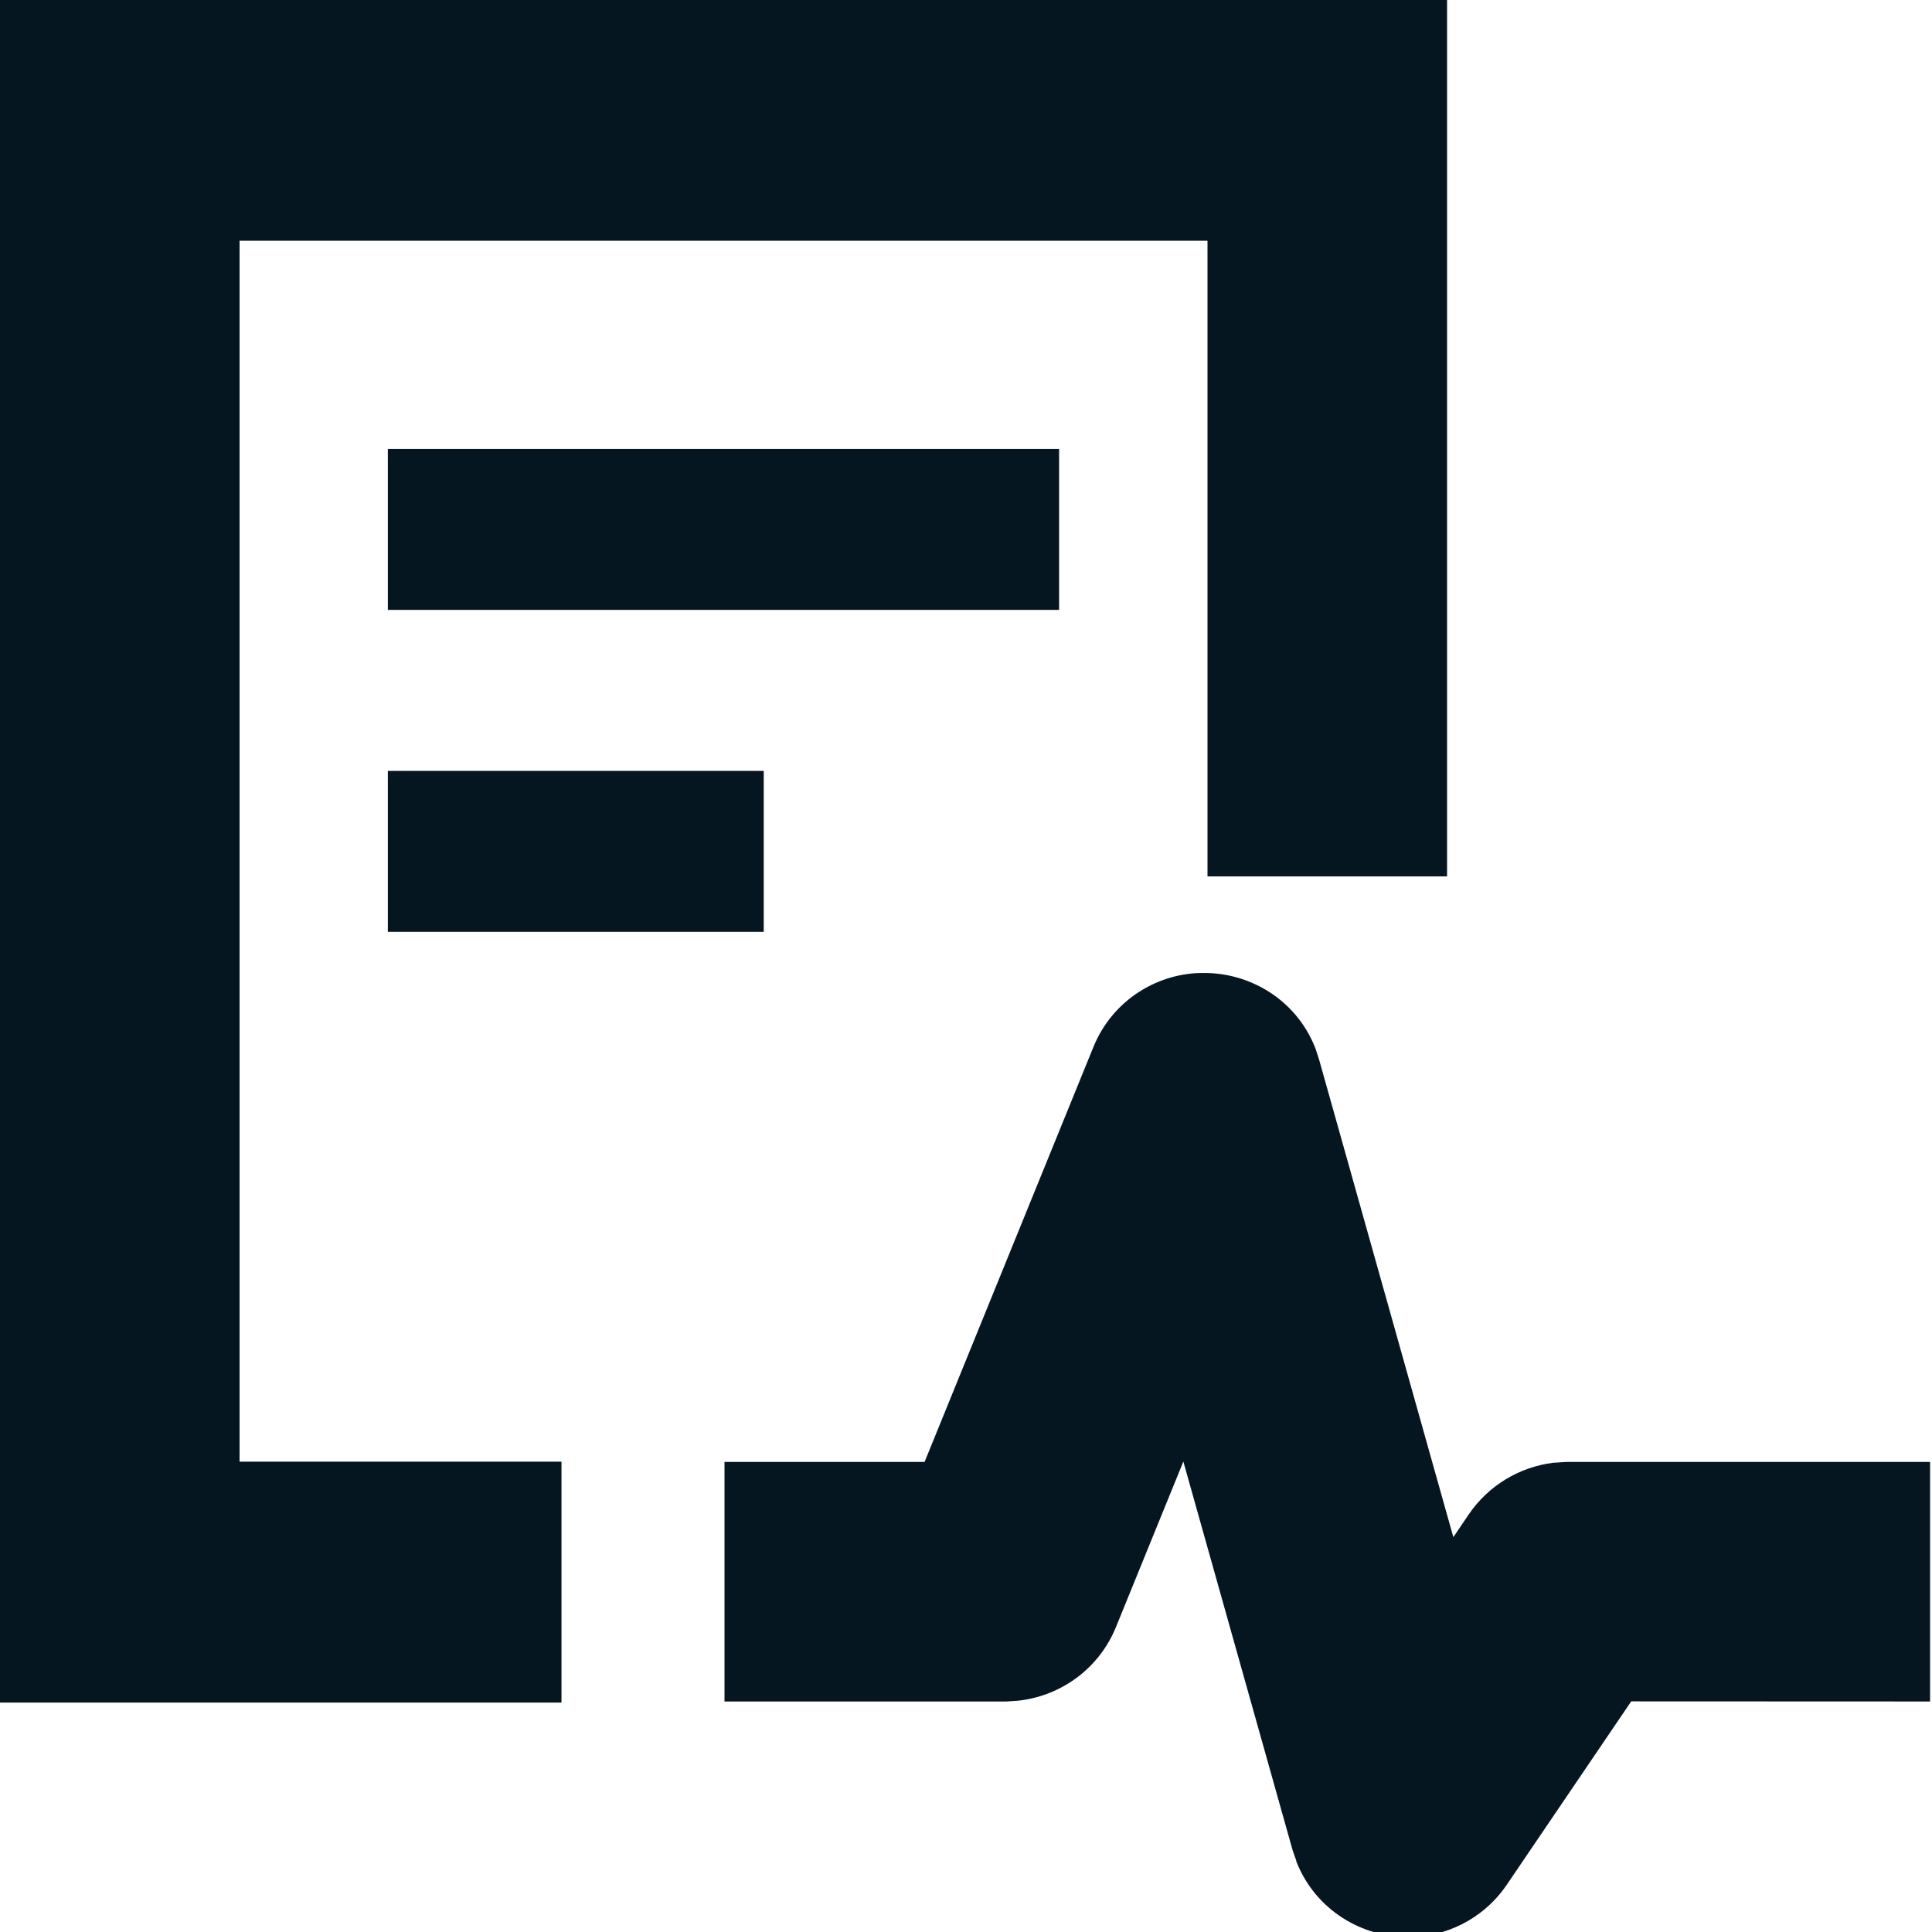
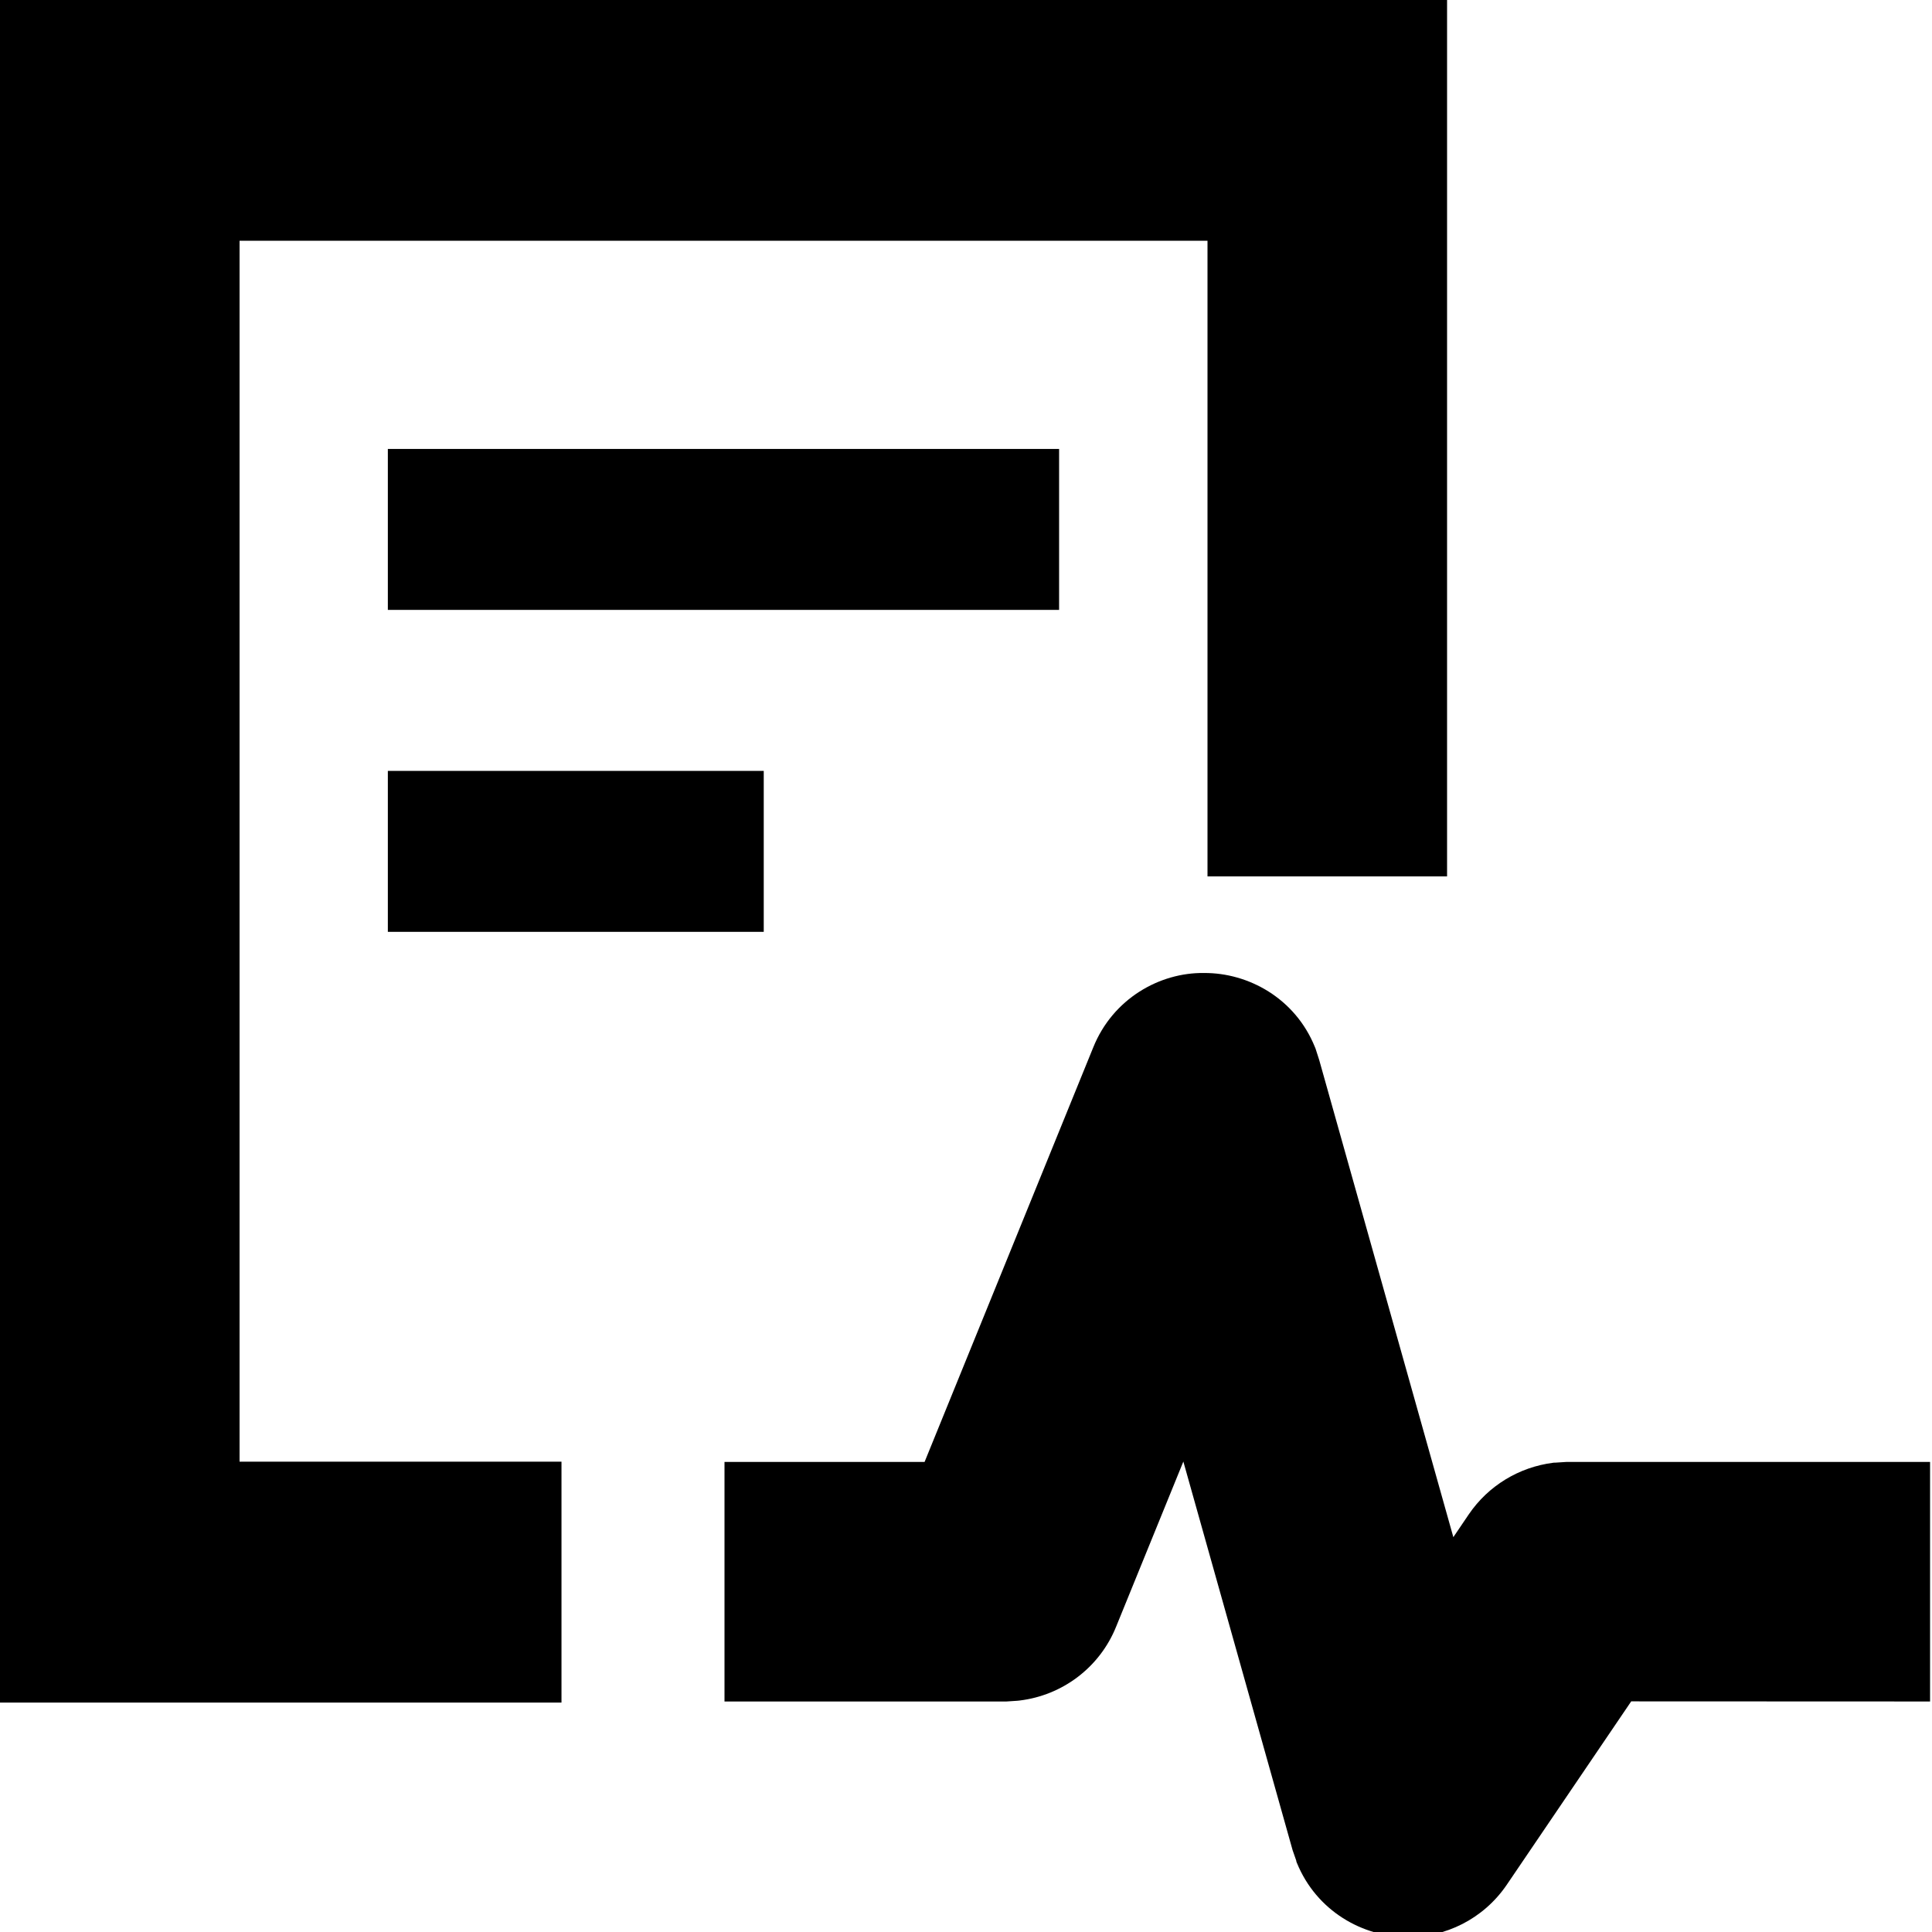
<svg xmlns="http://www.w3.org/2000/svg" width="16px" height="16px" viewBox="0 0 16 16" version="1.1">
  <g id="Glyphs-/-Activity-Feed" stroke="none" stroke-width="1" fill="none" fill-rule="evenodd">
-     <path d="M9.97,8.058 C10.339,8.055 10.726,8.268 10.889,8.67 L10.889,8.67 L10.894,8.682 L10.897,8.691 L10.925,8.778 L12.036,12.73 L12.164,12.541 C12.326,12.303 12.581,12.15 12.862,12.114 L12.862,12.114 L12.871,12.113 L12.881,12.113 L12.974,12.107 L15.984,12.107 L15.984,14.091 L13.509,14.09 L12.479,15.608 C12.282,15.898 11.963,16.044 11.661,16.041 C11.285,16.043 10.902,15.825 10.74,15.427 L10.74,15.427 L10.736,15.417 L10.735,15.409 L10.705,15.323 L9.8,12.104 L9.243,13.472 C9.107,13.809 8.799,14.04 8.444,14.083 L8.444,14.083 L8.435,14.084 L8.425,14.085 L8.335,14.091 L6,14.091 L6,12.107 L7.657,12.107 L9.053,8.676 C9.216,8.269 9.606,8.053 9.97,8.058 Z M11.984,8.08242362e-14 L11.984,7.258 L10,7.258 L10,1.994 L1.984,1.994 L1.984,12.105 L4.65,12.105 L4.65,14.1 L1.30562228e-13,14.1 L1.30562228e-13,8.08242362e-14 L11.984,8.08242362e-14 Z M6.325,6.384 L6.325,7.717 L3.212,7.717 L3.212,6.384 L6.325,6.384 Z M8.771,3.718 L8.771,5.051 L3.212,5.051 L3.212,3.718 L8.771,3.718 Z" id="Fill" fill="#061621" />
+     <path d="M9.97,8.058 C10.339,8.055 10.726,8.268 10.889,8.67 L10.889,8.67 L10.894,8.682 L10.897,8.691 L10.925,8.778 L12.036,12.73 L12.164,12.541 C12.326,12.303 12.581,12.15 12.862,12.114 L12.862,12.114 L12.871,12.113 L12.881,12.113 L12.974,12.107 L15.984,12.107 L15.984,14.091 L13.509,14.09 L12.479,15.608 C12.282,15.898 11.963,16.044 11.661,16.041 C11.285,16.043 10.902,15.825 10.74,15.427 L10.74,15.427 L10.736,15.417 L10.735,15.409 L10.705,15.323 L9.8,12.104 L9.243,13.472 C9.107,13.809 8.799,14.04 8.444,14.083 L8.444,14.083 L8.435,14.084 L8.425,14.085 L8.335,14.091 L6,14.091 L6,12.107 L7.657,12.107 L9.053,8.676 C9.216,8.269 9.606,8.053 9.97,8.058 Z M11.984,8.08242362e-14 L11.984,7.258 L10,7.258 L10,1.994 L1.984,1.994 L1.984,12.105 L4.65,12.105 L4.65,14.1 L1.30562228e-13,14.1 L1.30562228e-13,8.08242362e-14 L11.984,8.08242362e-14 Z M6.325,6.384 L6.325,7.717 L3.212,7.717 L3.212,6.384 L6.325,6.384 Z M8.771,3.718 L8.771,5.051 L3.212,5.051 L3.212,3.718 L8.771,3.718 Z" id="Fill" fill="#000000" />
  </g>
</svg>
